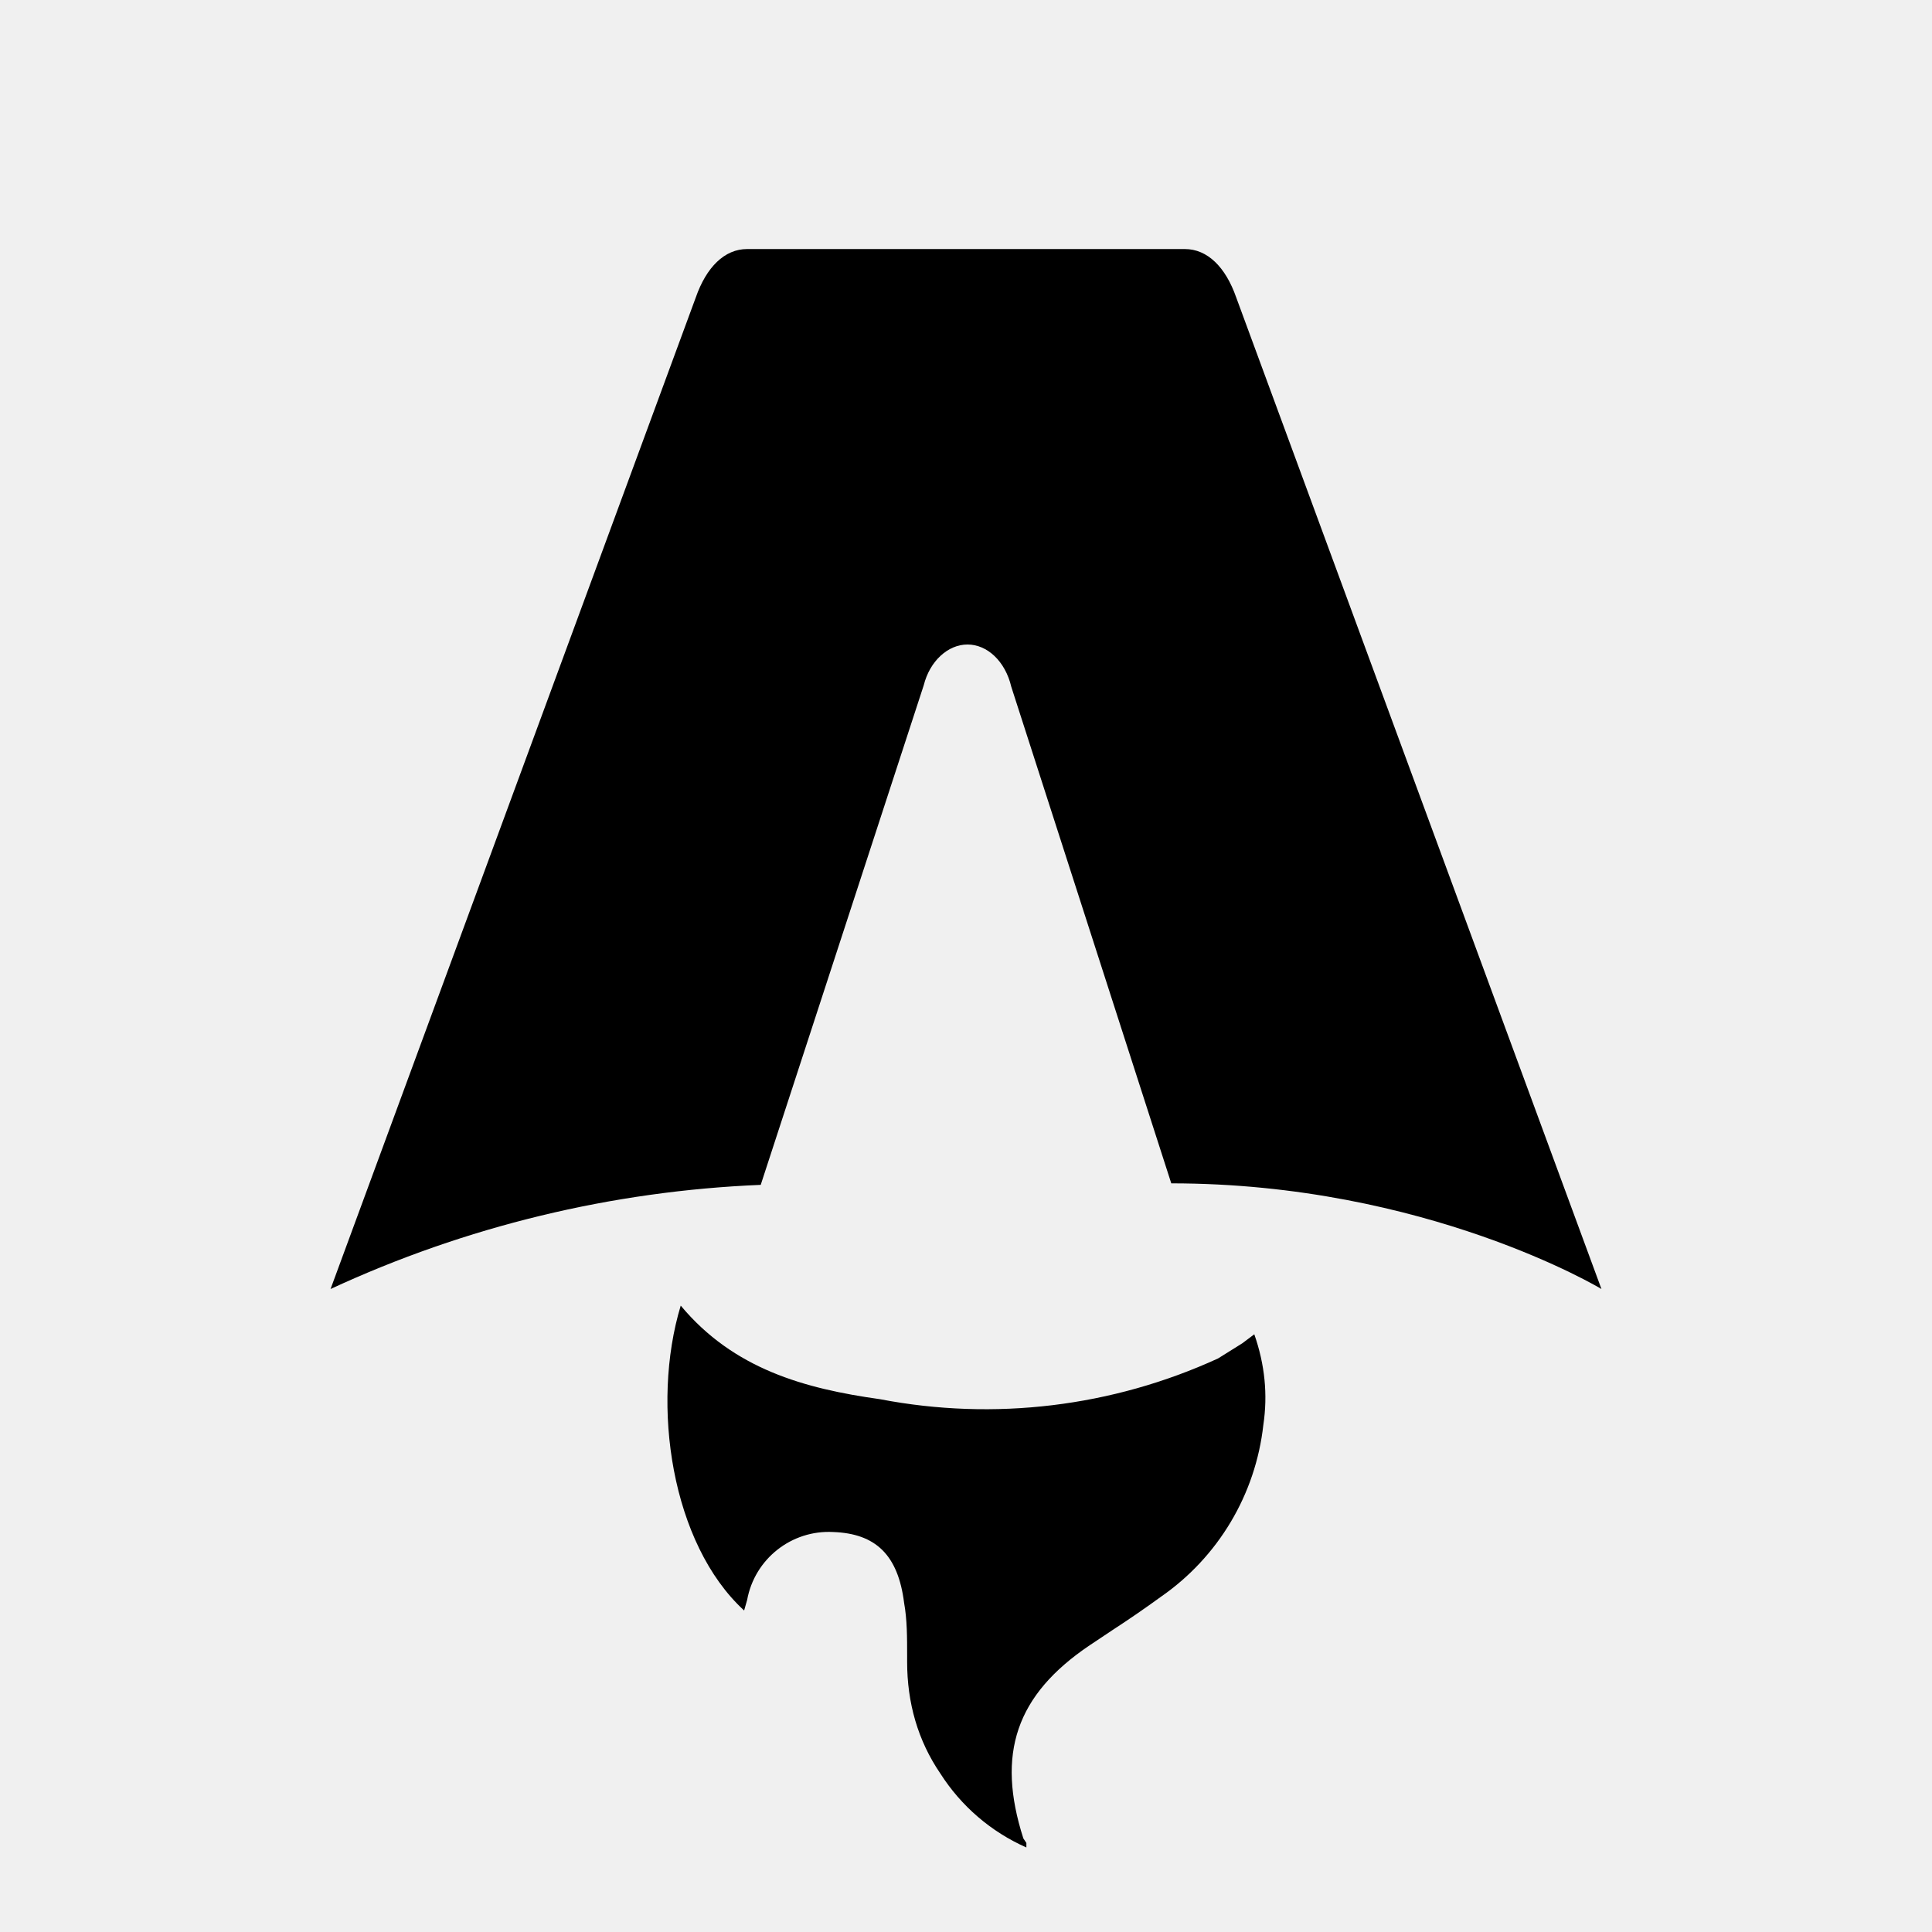
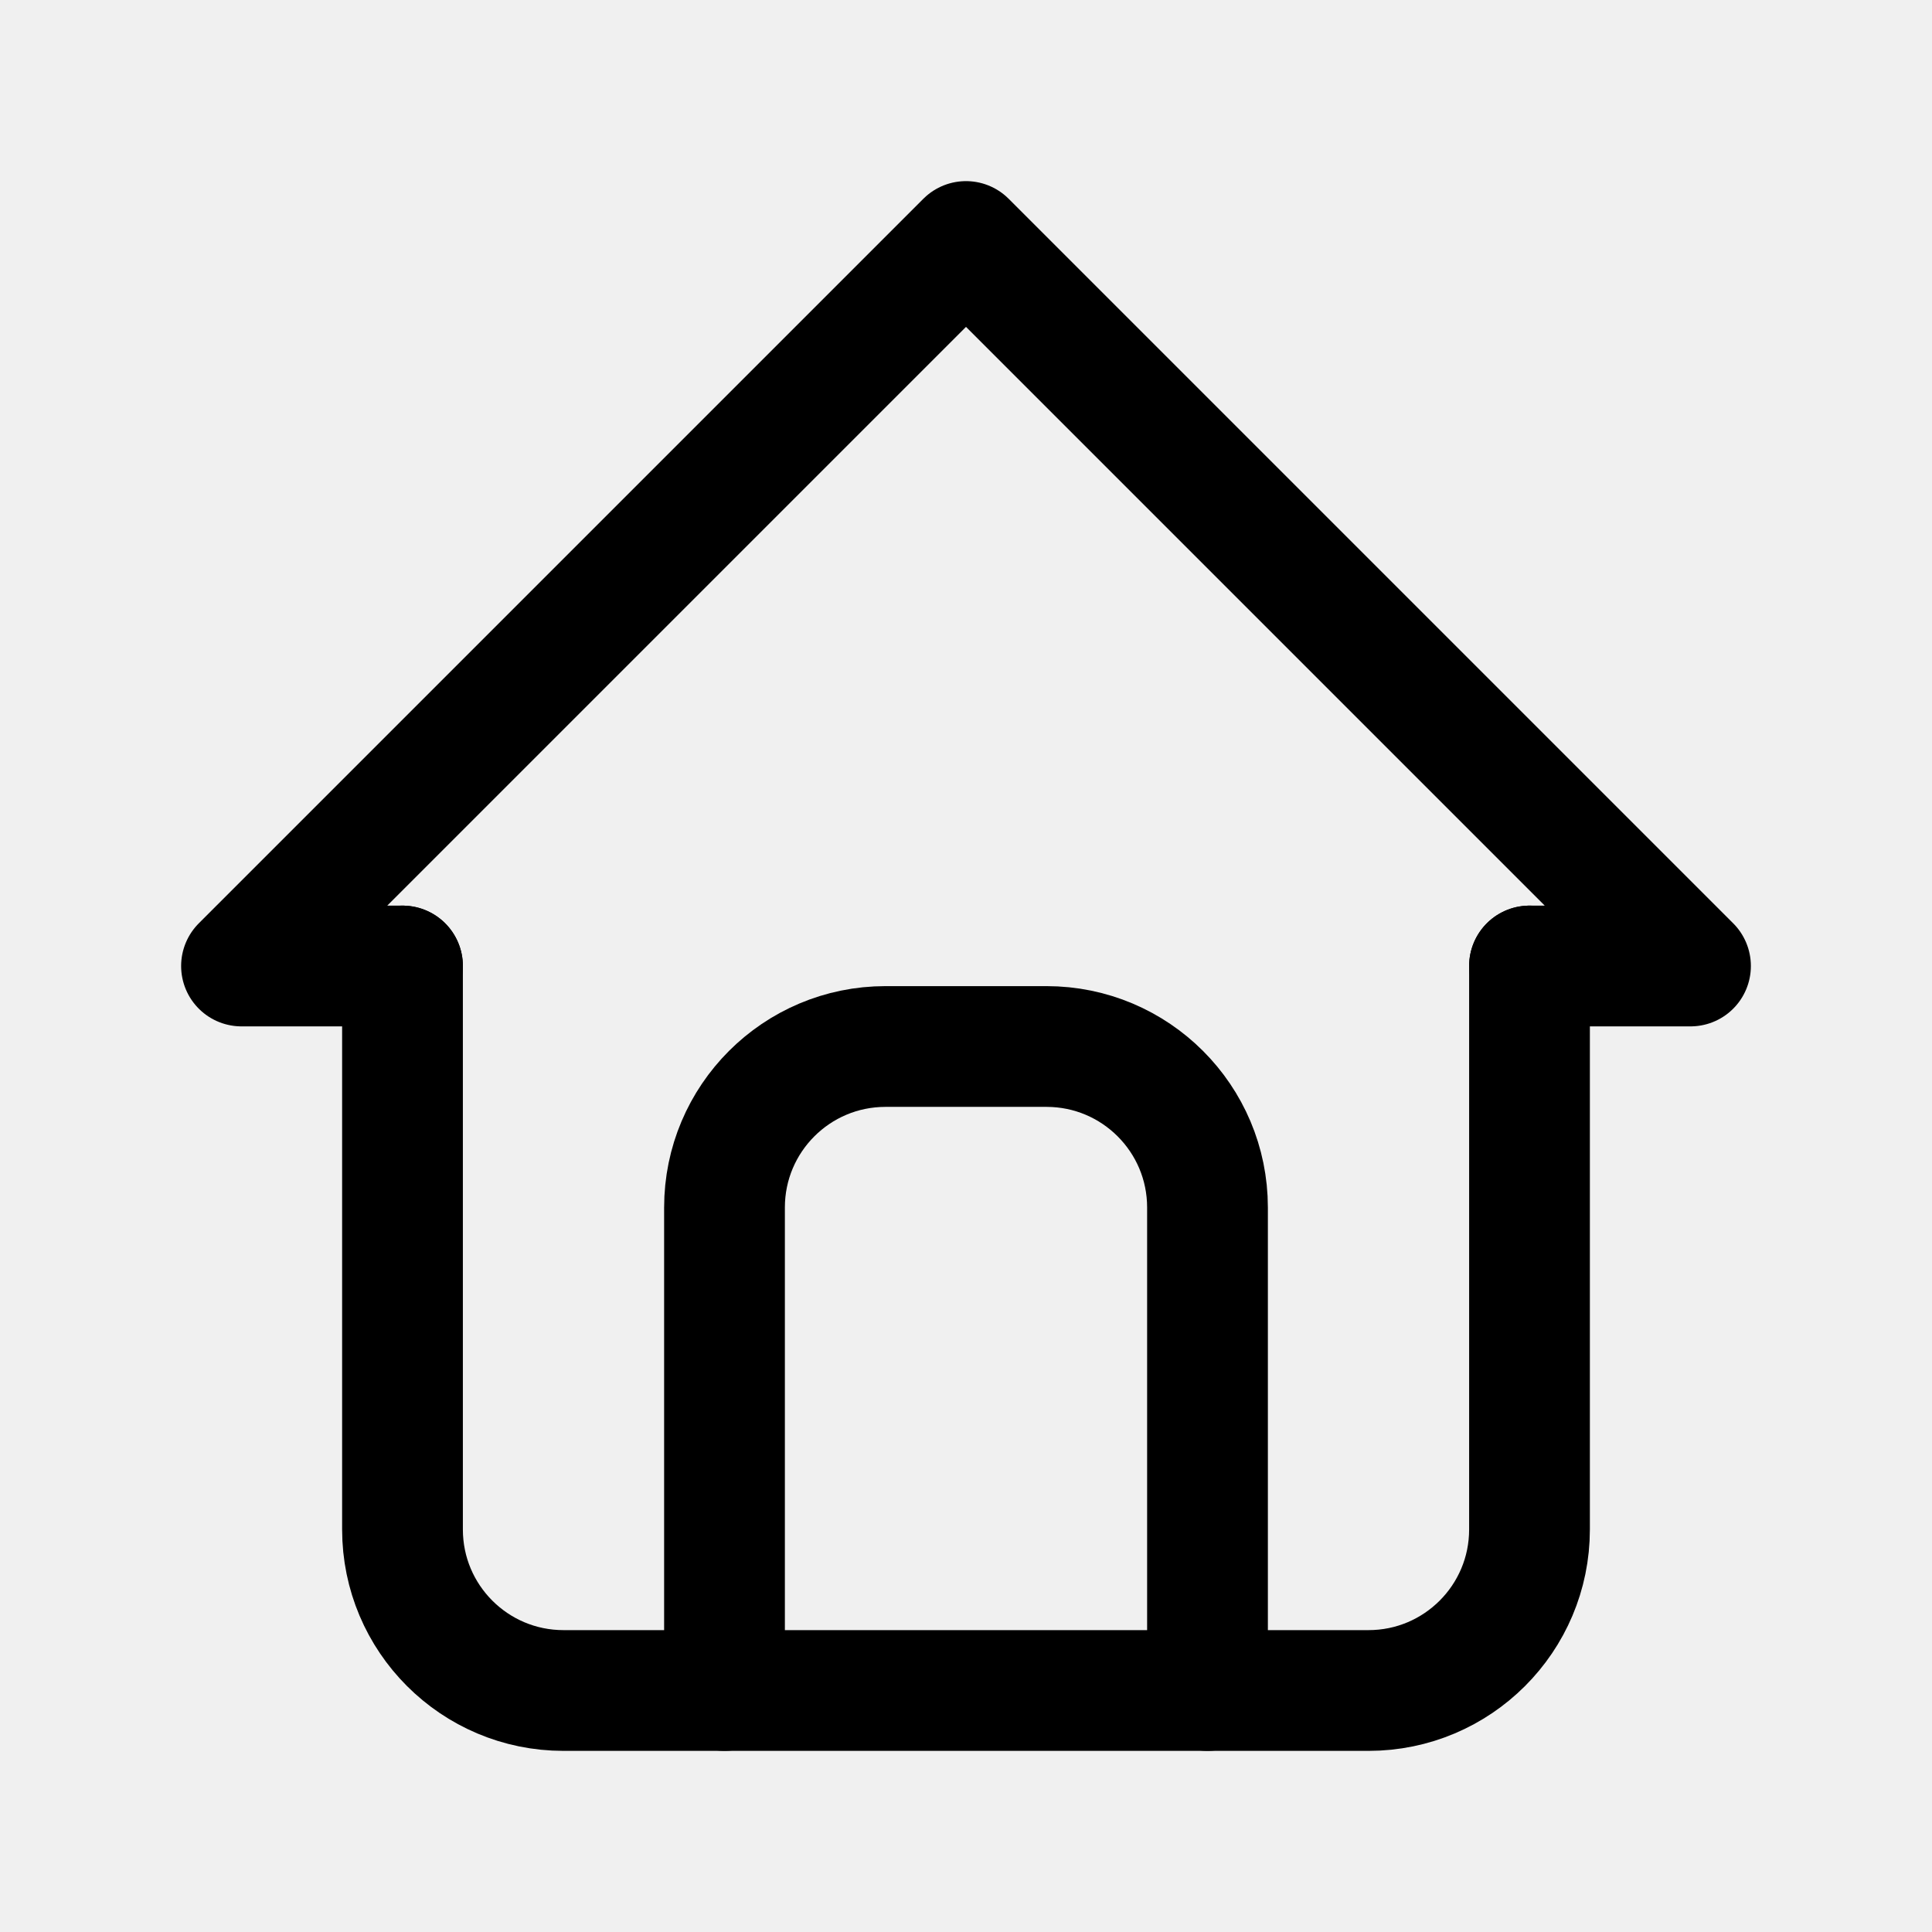
- <svg xmlns="http://www.w3.org/2000/svg" fill="none" viewBox="0 0 128 128">
-   <path d="M50.4 78.5a75.1 75.1 0 0 0-28.5 6.9l24.2-65.7c.7-2 1.9-3.2 3.4-3.2h29c1.5 0 2.7 1.2 3.4 3.2l24.2 65.7s-11.6-7-28.5-7L67 45.5c-.4-1.7-1.6-2.8-2.9-2.8-1.3 0-2.5 1.1-2.9 2.7L50.4 78.5Zm-1.1 28.2Zm-4.2-20.2c-2 6.6-.6 15.8 4.2 20.2a17.5 17.5 0 0 1 .2-.7 5.5 5.5 0 0 1 5.7-4.5c2.8.1 4.3 1.5 4.7 4.7.2 1.1.2 2.3.2 3.5v.4c0 2.7.7 5.2 2.2 7.4a13 13 0 0 0 5.7 4.9v-.3l-.2-.3c-1.8-5.6-.5-9.5 4.4-12.8l1.5-1a73 73 0 0 0 3.2-2.2 16 16 0 0 0 6.8-11.4c.3-2 .1-4-.6-6l-.8.6-1.6 1a37 37 0 0 1-22.4 2.7c-5-.7-9.7-2-13.2-6.2Z" />
+ <svg xmlns="http://www.w3.org/2000/svg" class="icon icon-tabler icon-tabler-home" width="20" height="20" viewBox="0 0 24 24" stroke-width="1.5" stroke="currentColor" fill="none" stroke-linecap="round" stroke-linejoin="round">
+   <path stroke="none" d="M0 0h24v24H0z" fill="none" />
+   <path d="M5 12l-2 0l9 -9l9 9l-2 0" />
+   <path d="M5 12v7a2 2 0 0 0 2 2h10a2 2 0 0 0 2 -2v-7" />
+   <path d="M9 21v-6a2 2 0 0 1 2 -2h2a2 2 0 0 1 2 2v6" />
  <style>
-         path { fill: #000; }
-         @media (prefers-color-scheme: dark) {
-             path { fill: #FFF; }
-         }
-     </style>
+     @media (prefers-color-scheme:dark){:root{filter:invert(100%)}}
+   </style>
</svg>
